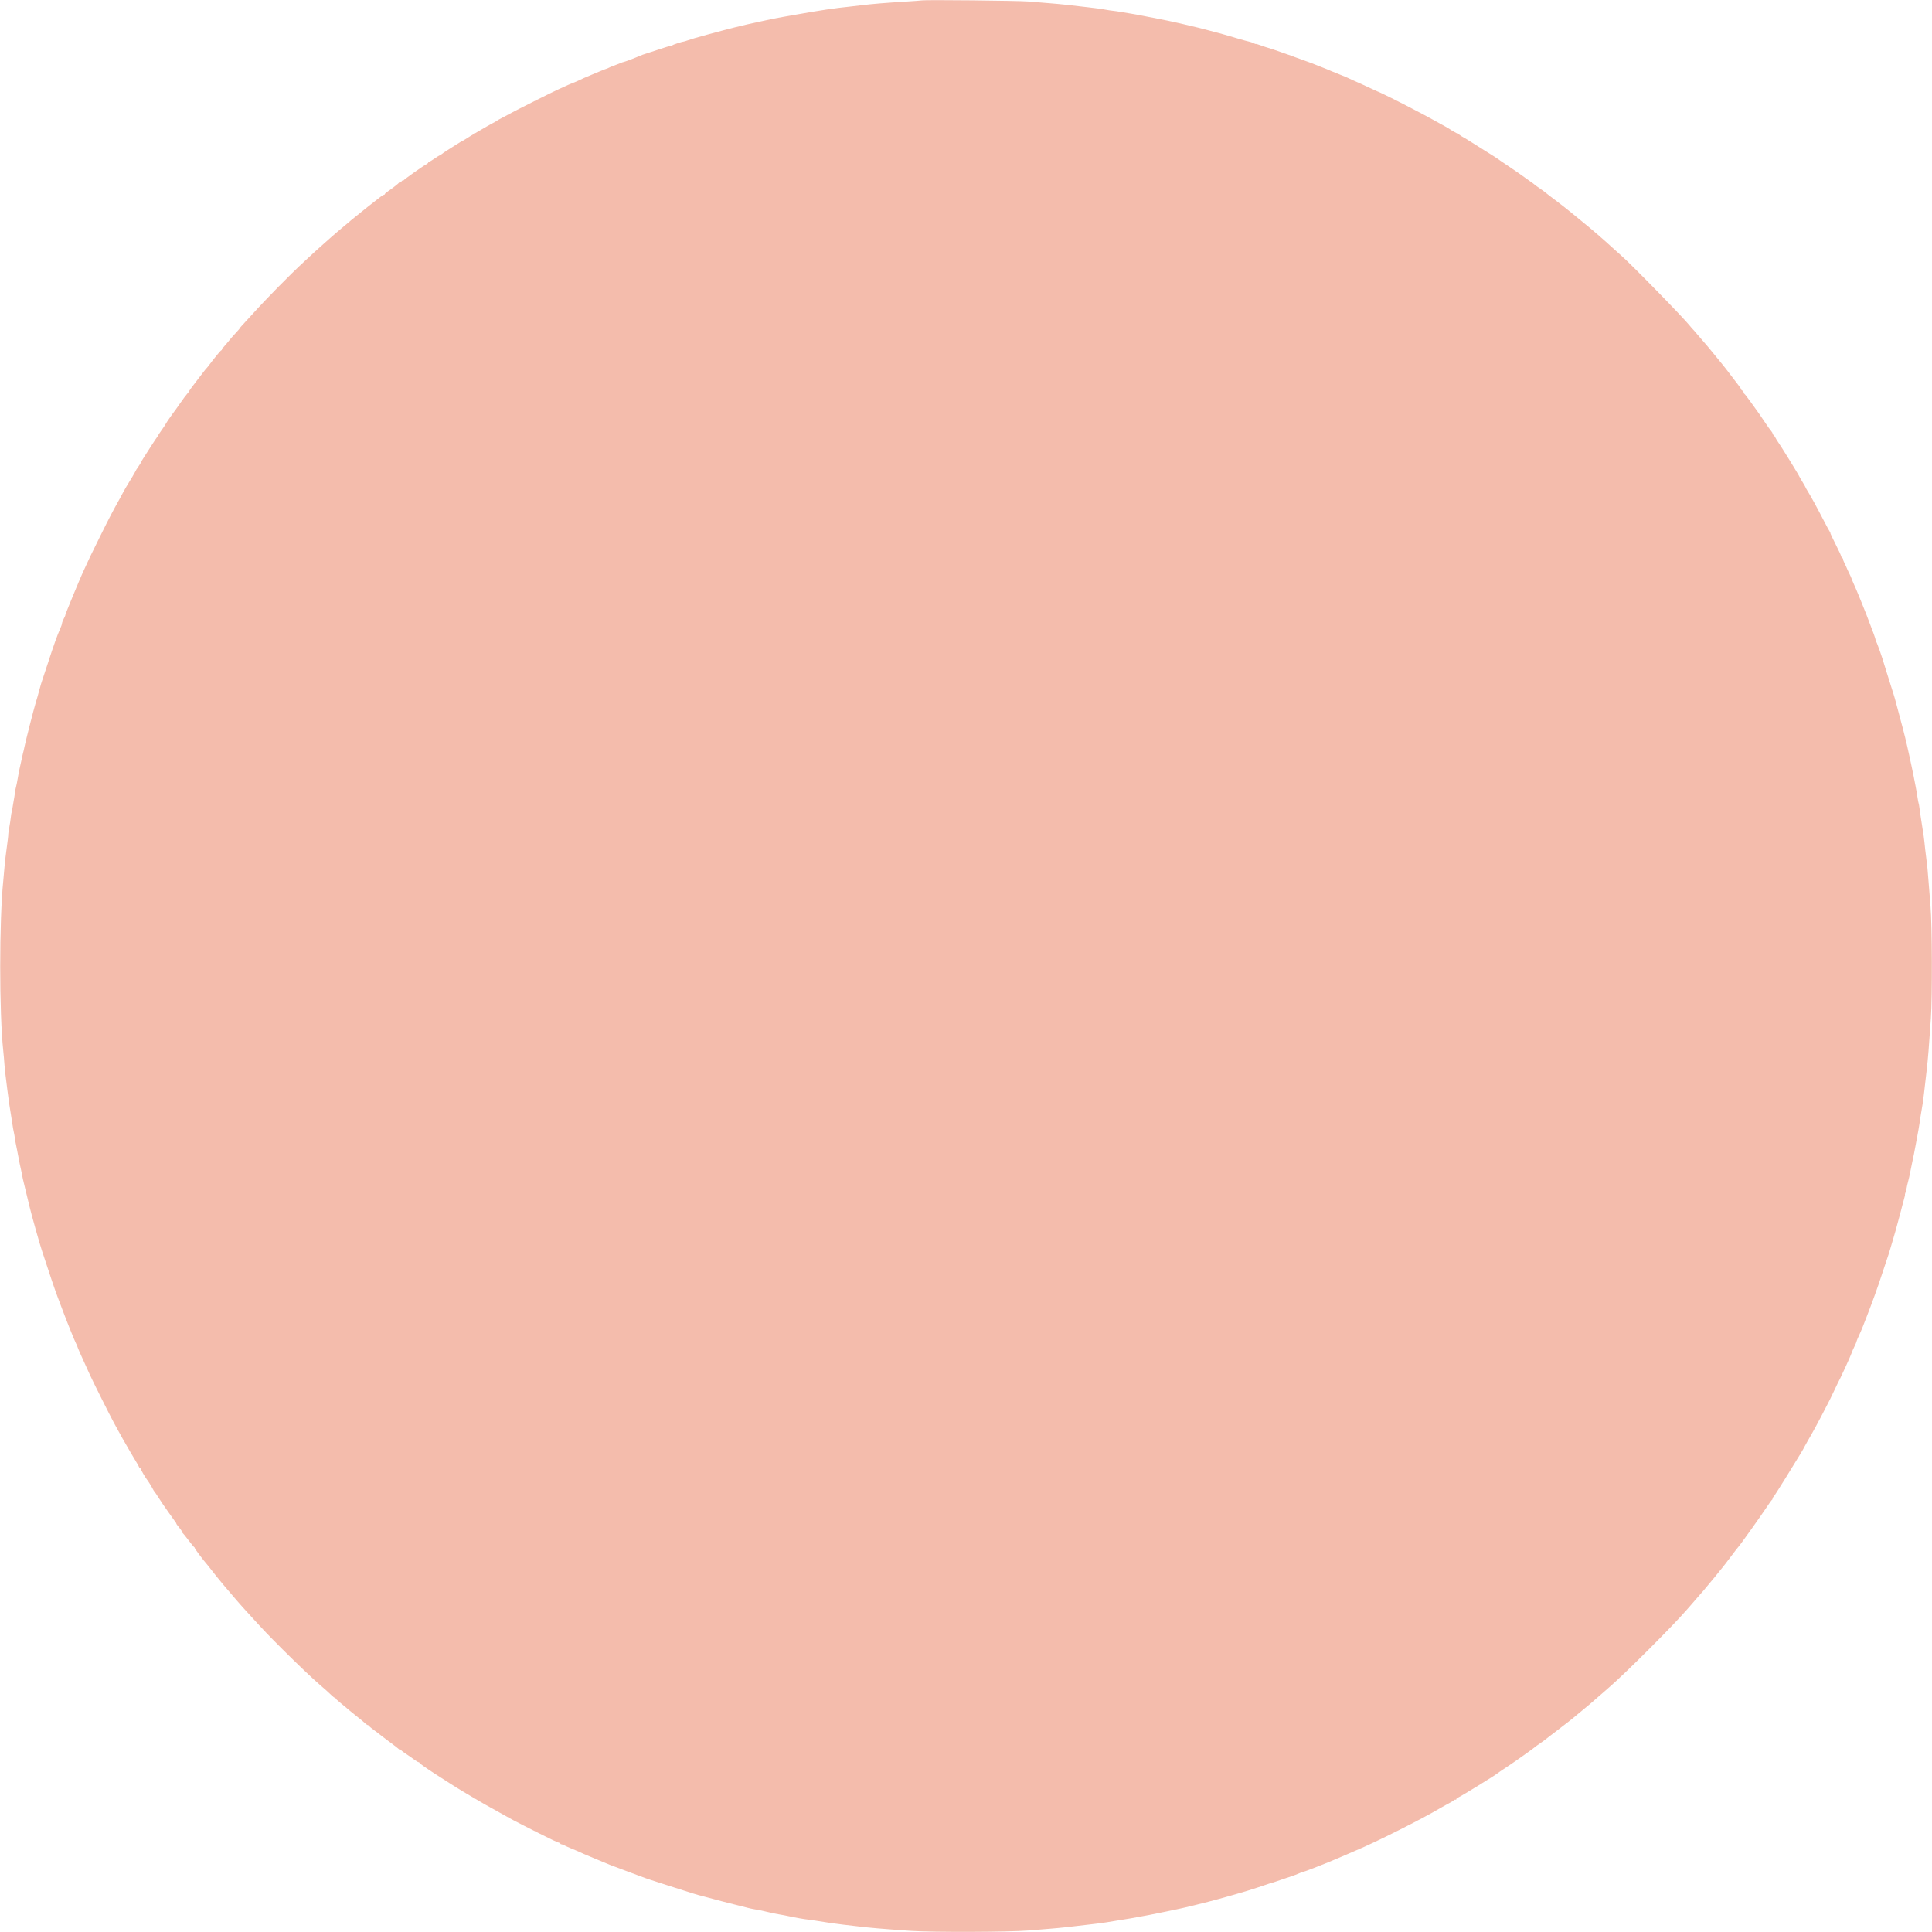
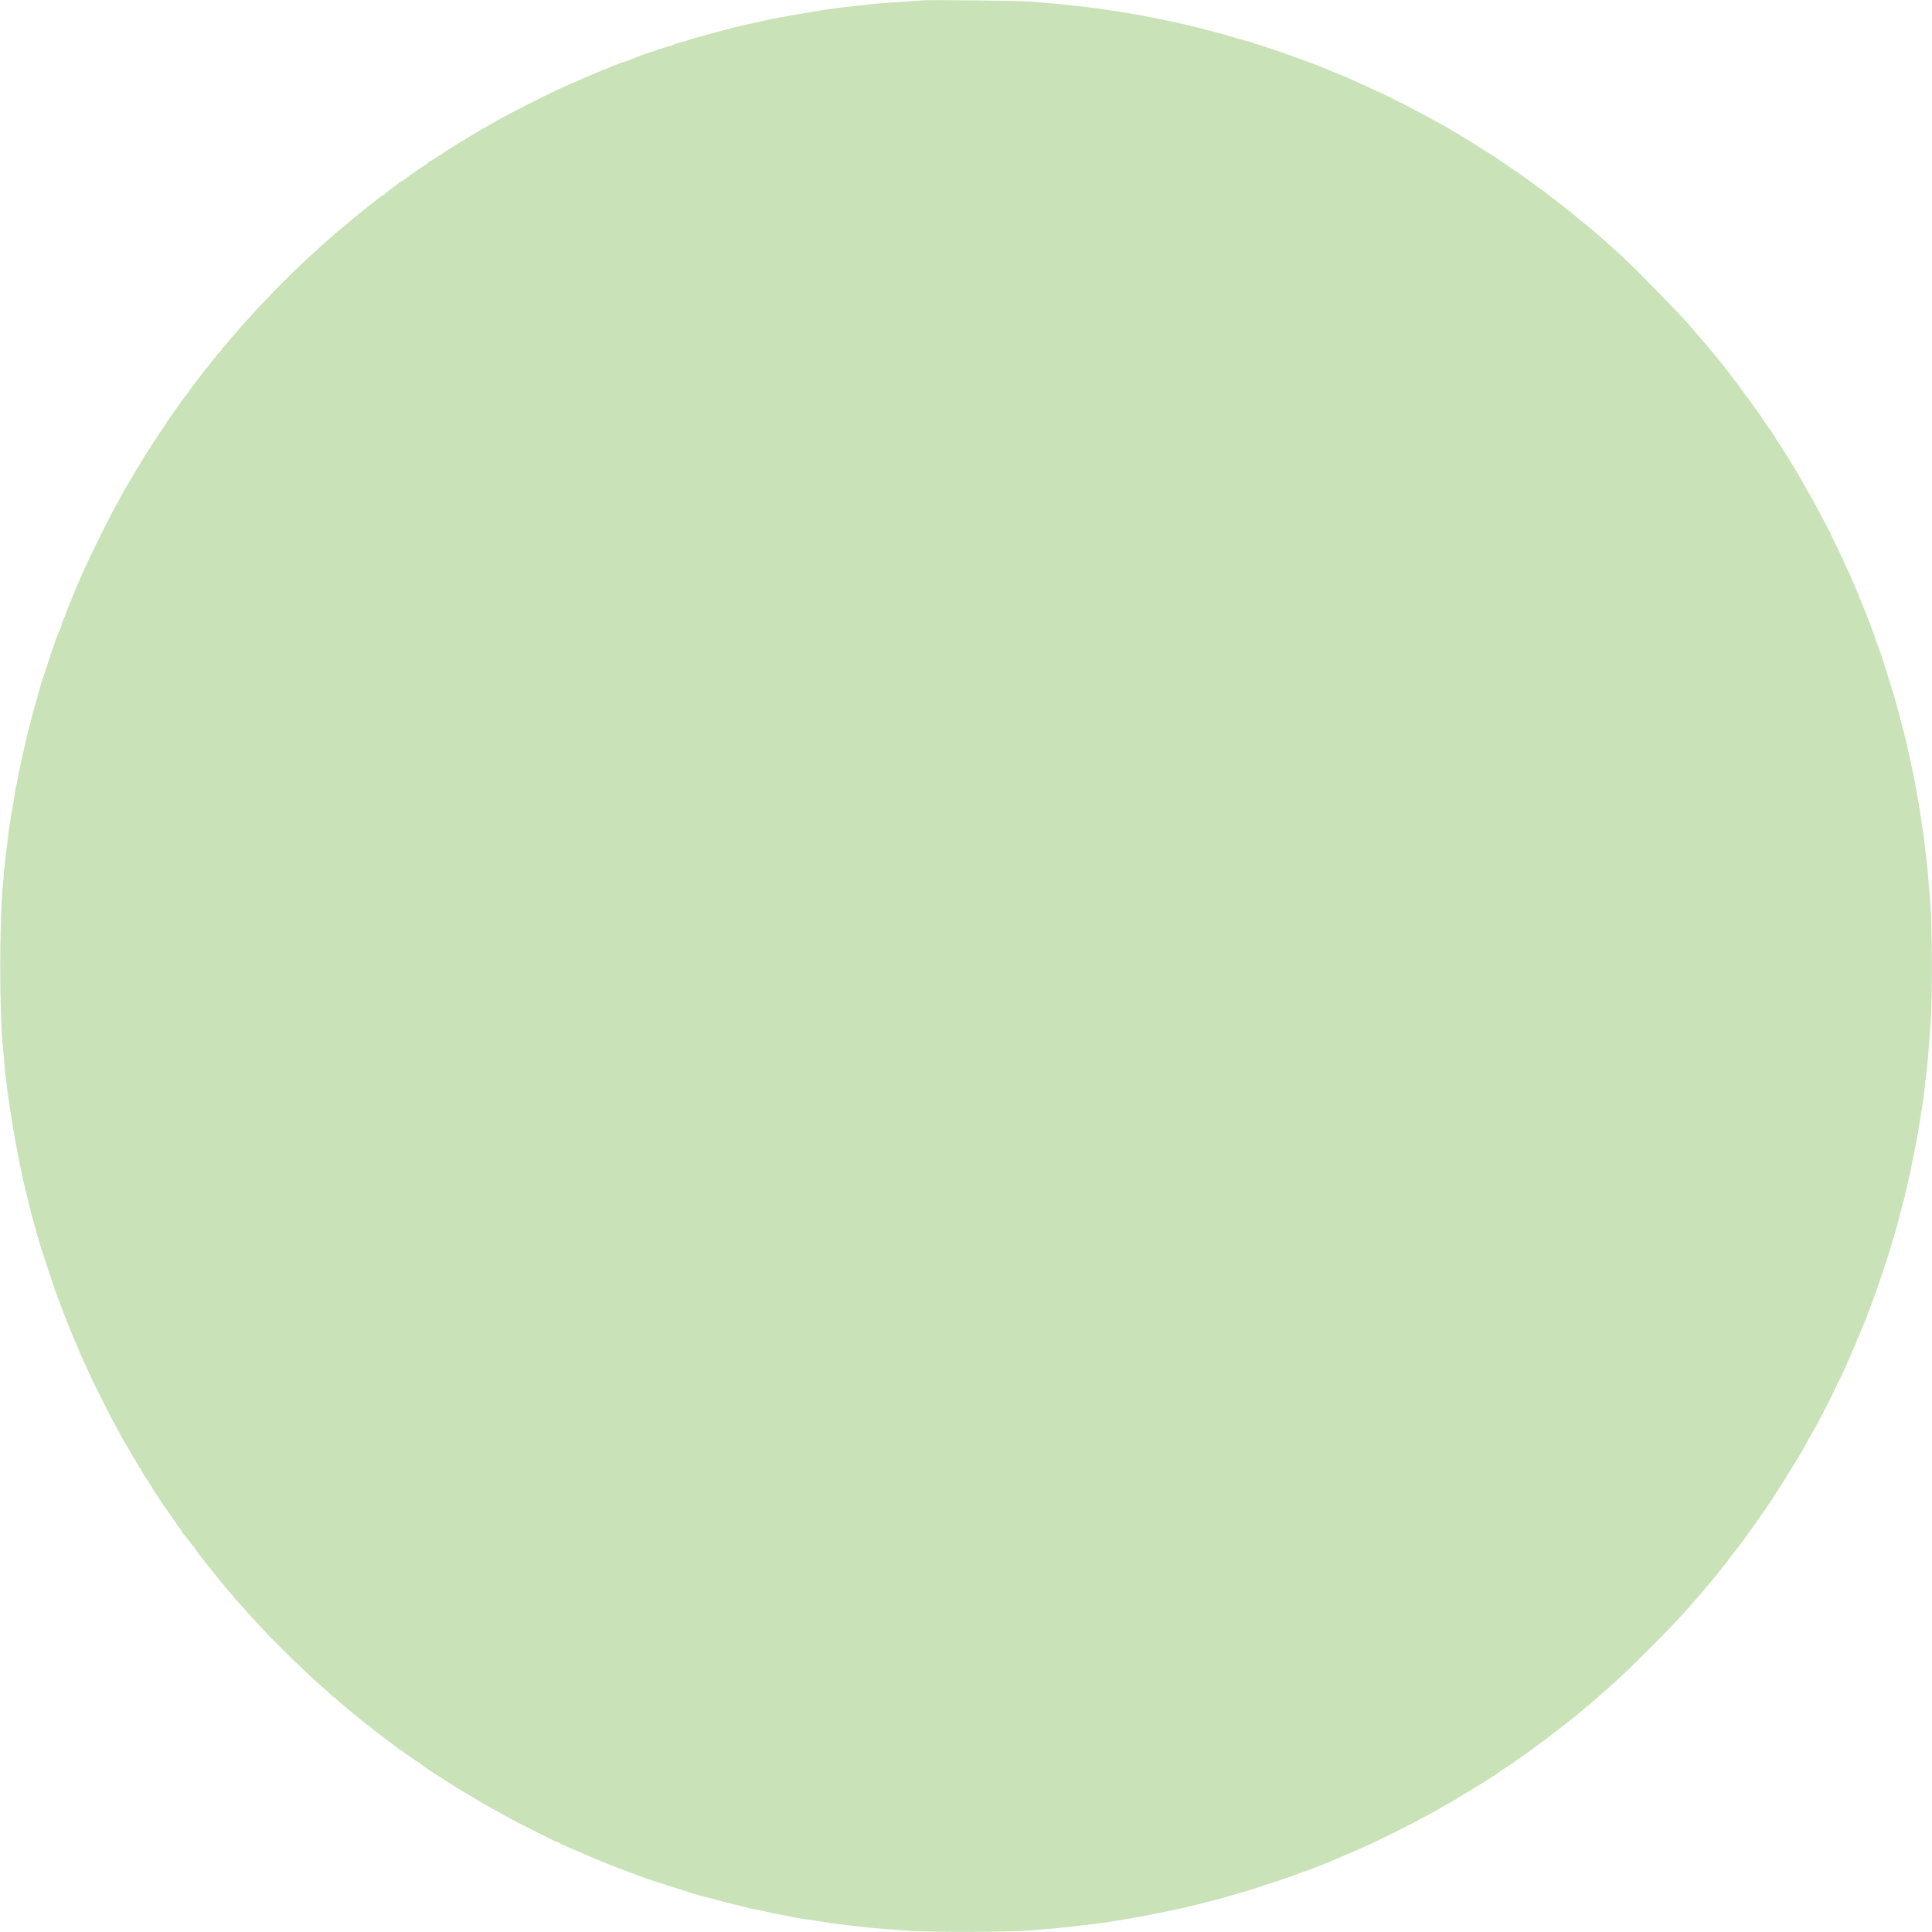
<svg xmlns="http://www.w3.org/2000/svg" id="svg" version="1.1" viewBox="0, 0, 400,400">
  <g id="svgg">
-     <path id="path0" d="M190.833 0.083 C 190.696 0.114,189.233 0.223,187.583 0.325 C 183.264 0.590,180.520 0.817,178.333 1.088 C 177.279 1.219,176.079 1.359,175.667 1.399 C 172.960 1.664,169.883 2.125,164.833 3.022 C 163.779 3.209,162.542 3.427,162.083 3.506 C 160.556 3.770,159.597 3.963,158.000 4.327 C 157.129 4.526,156.267 4.715,156.083 4.747 C 155.617 4.829,153.844 5.241,152.167 5.657 C 150.868 5.979,149.868 6.243,146.333 7.195 C 144.492 7.691,142.818 8.184,142.250 8.396 C 141.975 8.499,141.675 8.589,141.583 8.597 C 141.212 8.627,139.406 9.214,139.258 9.352 C 139.171 9.433,138.979 9.500,138.831 9.500 C 138.682 9.500,137.554 9.842,136.322 10.260 C 135.091 10.677,133.858 11.080,133.583 11.154 C 133.308 11.228,132.821 11.405,132.500 11.548 C 131.582 11.956,129.265 12.835,129.109 12.834 C 129.031 12.834,128.731 12.939,128.442 13.068 C 128.153 13.196,127.542 13.434,127.083 13.596 C 126.625 13.758,126.175 13.944,126.083 14.008 C 125.992 14.073,125.729 14.182,125.500 14.251 C 125.271 14.320,124.783 14.509,124.417 14.671 C 124.050 14.833,123.155 15.206,122.428 15.500 C 121.701 15.794,120.989 16.097,120.845 16.174 C 120.405 16.407,118.693 17.167,118.605 17.167 C 118.524 17.167,117.073 17.811,115.333 18.620 C 113.876 19.298,107.008 22.742,106.000 23.301 C 105.496 23.581,104.596 24.058,104.000 24.363 C 103.404 24.667,102.879 24.963,102.833 25.019 C 102.787 25.076,102.412 25.292,102.000 25.501 C 101.146 25.933,96.981 28.382,96.298 28.854 C 96.050 29.026,95.804 29.167,95.751 29.167 C 95.699 29.167,95.115 29.516,94.453 29.944 C 93.791 30.371,92.912 30.928,92.500 31.182 C 92.087 31.435,91.619 31.760,91.458 31.904 C 91.298 32.049,91.110 32.167,91.042 32.167 C 90.973 32.167,90.485 32.467,89.957 32.834 C 89.429 33.200,88.922 33.500,88.832 33.500 C 88.741 33.500,88.667 33.573,88.667 33.662 C 88.667 33.752,88.423 33.950,88.125 34.102 C 87.466 34.440,83.606 37.183,83.527 37.369 C 83.497 37.442,83.403 37.460,83.319 37.408 C 83.235 37.356,83.167 37.393,83.167 37.490 C 83.167 37.587,83.060 37.667,82.931 37.667 C 82.801 37.667,82.669 37.723,82.639 37.792 C 82.569 37.949,81.305 38.941,80.375 39.568 C 79.985 39.830,79.667 40.110,79.667 40.189 C 79.667 40.269,79.584 40.333,79.482 40.333 C 79.381 40.333,79.062 40.522,78.774 40.753 C 78.486 40.983,78.175 41.228,78.083 41.297 C 77.531 41.712,76.841 42.248,76.333 42.659 C 76.012 42.919,75.112 43.643,74.333 44.268 C 73.554 44.893,72.826 45.482,72.714 45.577 C 72.603 45.672,72.380 45.862,72.220 46.000 C 72.059 46.137,71.626 46.502,71.256 46.810 C 69.995 47.860,69.054 48.661,68.639 49.039 C 68.411 49.247,67.672 49.904,66.995 50.500 C 66.319 51.096,65.563 51.771,65.315 52.000 C 65.067 52.229,64.092 53.129,63.148 54.000 C 59.972 56.930,55.189 61.791,52.083 65.243 C 51.350 66.059,50.506 66.977,50.208 67.285 C 49.910 67.593,49.667 67.884,49.667 67.932 C 49.667 67.980,49.373 68.334,49.013 68.718 C 48.164 69.626,47.800 70.047,46.859 71.208 C 46.432 71.734,46.023 72.166,45.948 72.166 C 45.874 72.166,45.860 72.242,45.917 72.333 C 45.973 72.425,45.951 72.500,45.868 72.500 C 45.785 72.500,45.387 72.920,44.983 73.434 C 44.580 73.948,44.172 74.455,44.077 74.559 C 43.982 74.664,43.687 75.050,43.420 75.417 C 43.154 75.783,42.853 76.158,42.753 76.250 C 42.652 76.342,42.348 76.715,42.077 77.080 C 41.805 77.445,41.040 78.444,40.375 79.299 C 39.710 80.155,39.167 80.907,39.167 80.971 C 39.167 81.034,38.976 81.292,38.743 81.544 C 38.510 81.795,37.897 82.618,37.380 83.373 C 36.863 84.128,36.375 84.821,36.296 84.914 C 35.956 85.313,34.333 87.645,34.333 87.734 C 34.333 87.788,33.958 88.358,33.500 89.000 C 33.042 89.642,32.667 90.208,32.667 90.258 C 32.667 90.307,32.587 90.438,32.490 90.549 C 32.392 90.659,31.930 91.350,31.463 92.083 C 30.996 92.817,30.288 93.920,29.890 94.536 C 29.492 95.152,29.167 95.703,29.167 95.761 C 29.167 95.818,28.998 96.100,28.792 96.387 C 28.357 96.993,28.079 97.447,27.856 97.917 C 27.769 98.100,27.280 98.925,26.770 99.750 C 26.260 100.575,25.690 101.550,25.503 101.917 C 25.316 102.283,24.953 102.958,24.696 103.417 C 23.365 105.790,22.597 107.265,20.788 110.917 C 19.698 113.117,18.741 115.067,18.660 115.250 C 18.579 115.433,18.129 116.408,17.658 117.417 C 17.188 118.425,16.665 119.597,16.496 120.021 C 16.326 120.445,16.042 121.120,15.863 121.521 C 15.684 121.922,15.222 123.037,14.836 124.000 C 14.450 124.962,14.069 125.900,13.988 126.083 C 13.771 126.573,13.471 127.417,13.513 127.417 C 13.533 127.417,13.388 127.732,13.191 128.118 C 12.994 128.504,12.833 128.940,12.833 129.087 C 12.833 129.234,12.655 129.743,12.438 130.219 C 11.909 131.375,11.040 133.811,9.931 137.250 C 9.428 138.808,8.931 140.308,8.827 140.583 C 8.723 140.858,8.575 141.308,8.500 141.583 C 8.424 141.858,8.236 142.533,8.083 143.083 C 7.929 143.633,7.786 144.158,7.764 144.250 C 7.742 144.342,7.565 144.942,7.369 145.583 C 6.983 146.848,5.287 153.499,5.074 154.583 C 5.002 154.950,4.931 155.287,4.916 155.333 C 4.843 155.562,4.624 156.507,4.472 157.250 C 4.378 157.708,4.204 158.496,4.086 159.000 C 3.968 159.504,3.780 160.479,3.668 161.167 C 3.555 161.854,3.399 162.642,3.319 162.917 C 3.240 163.192,3.135 163.754,3.087 164.167 C 3.039 164.579,2.927 165.292,2.839 165.750 C 2.750 166.208,2.632 166.919,2.575 167.330 C 2.519 167.740,2.441 168.127,2.403 168.189 C 2.364 168.251,2.292 168.703,2.241 169.193 C 2.190 169.683,2.042 170.668,1.910 171.382 C 1.779 172.096,1.686 172.733,1.705 172.798 C 1.735 172.907,1.620 173.865,1.154 177.378 C 1.059 178.090,0.951 179.140,0.912 179.711 C 0.874 180.283,0.769 181.463,0.679 182.333 C -0.169 190.540,-0.171 209.740,0.676 217.583 C 0.765 218.408,0.867 219.571,0.902 220.167 C 0.938 220.762,1.046 221.850,1.142 222.583 C 1.238 223.317,1.400 224.629,1.502 225.500 C 1.705 227.233,2.086 229.850,2.363 231.417 C 2.461 231.967,2.572 232.679,2.610 233.000 C 2.648 233.321,2.756 233.927,2.850 234.347 C 2.943 234.767,3.049 235.367,3.084 235.680 C 3.119 235.994,3.192 236.438,3.247 236.667 C 3.302 236.896,3.415 237.458,3.498 237.917 C 3.664 238.831,4.014 240.653,4.076 240.917 C 4.275 241.775,4.499 242.851,4.737 244.098 C 4.774 244.290,4.881 244.740,4.976 245.098 C 5.121 245.648,5.326 246.495,6.099 249.750 C 6.512 251.491,8.290 257.819,8.675 258.917 C 8.771 259.192,9.007 259.904,9.199 260.500 C 10.194 263.590,11.436 267.243,11.917 268.500 C 12.215 269.279,12.740 270.667,13.083 271.583 C 13.920 273.817,15.470 277.650,15.747 278.167 C 15.869 278.396,15.979 278.639,15.990 278.706 C 16.024 278.917,16.782 280.652,17.755 282.750 C 18.053 283.392,18.461 284.292,18.662 284.750 C 19.116 285.787,22.956 293.452,23.588 294.583 C 23.844 295.042,24.276 295.829,24.547 296.333 C 25.110 297.378,25.479 298.027,27.000 300.652 C 27.596 301.680,28.215 302.722,28.377 302.969 C 28.538 303.215,28.716 303.548,28.771 303.708 C 28.827 303.869,28.938 304.000,29.019 304.000 C 29.100 304.000,29.167 304.074,29.167 304.164 C 29.167 304.313,30.055 305.850,30.372 306.250 C 30.655 306.606,31.343 307.701,31.605 308.213 C 31.756 308.508,31.927 308.787,31.985 308.833 C 32.043 308.879,32.426 309.442,32.836 310.083 C 33.246 310.725,33.639 311.325,33.709 311.417 C 33.780 311.508,34.357 312.333,34.991 313.250 C 35.625 314.167,36.224 315.007,36.322 315.118 C 36.420 315.229,36.500 315.363,36.500 315.417 C 36.500 315.470,36.574 315.605,36.664 315.715 C 37.437 316.664,37.667 316.988,37.667 317.135 C 37.667 317.229,37.723 317.331,37.792 317.361 C 37.860 317.392,38.398 318.054,38.985 318.833 C 39.573 319.612,40.117 320.275,40.194 320.306 C 40.270 320.336,40.333 320.435,40.333 320.525 C 40.333 320.675,42.280 323.272,42.791 323.806 C 42.909 323.929,43.208 324.304,43.456 324.639 C 43.848 325.171,45.772 327.562,46.249 328.110 C 47.431 329.471,48.317 330.507,49.051 331.391 C 49.344 331.743,49.846 332.315,50.167 332.663 C 50.487 333.010,51.350 333.956,52.083 334.764 C 54.546 337.480,55.569 338.550,58.512 341.490 C 61.418 344.394,64.998 347.798,66.265 348.862 C 67.176 349.628,68.144 350.497,68.693 351.042 C 68.947 351.294,69.233 351.500,69.328 351.500 C 69.422 351.500,69.500 351.564,69.500 351.642 C 69.500 351.720,69.931 352.126,70.458 352.543 C 70.985 352.960,71.567 353.442,71.750 353.614 C 71.933 353.786,72.644 354.374,73.330 354.921 C 75.032 356.281,75.342 356.537,75.695 356.875 C 75.863 357.035,76.071 357.167,76.158 357.167 C 76.245 357.167,76.377 357.263,76.450 357.381 C 76.523 357.498,76.996 357.890,77.500 358.250 C 78.004 358.611,78.454 358.952,78.500 359.008 C 78.546 359.064,79.483 359.776,80.583 360.591 C 81.683 361.405,82.638 362.149,82.706 362.244 C 82.784 362.354,82.831 362.356,82.836 362.250 C 82.840 362.158,82.935 362.202,83.047 362.348 C 83.159 362.493,83.587 362.824,84.000 363.083 C 84.412 363.343,85.132 363.842,85.598 364.194 C 86.065 364.546,86.534 364.833,86.640 364.833 C 86.746 364.833,86.833 364.890,86.834 364.958 C 86.834 365.027,87.227 365.346,87.707 365.667 C 88.187 365.988,88.656 366.311,88.748 366.386 C 88.902 366.511,90.348 367.446,93.167 369.245 C 94.238 369.929,95.310 370.593,95.864 370.917 C 96.021 371.008,96.945 371.556,97.917 372.133 C 100.166 373.469,100.513 373.667,102.833 374.941 C 103.888 375.520,104.862 376.066,105.000 376.153 C 105.682 376.586,110.861 379.229,114.446 380.973 C 115.195 381.338,115.851 381.593,115.904 381.540 C 115.957 381.488,116.000 381.532,116.000 381.639 C 116.000 381.746,116.094 381.834,116.208 381.834 C 116.323 381.835,116.642 381.954,116.917 382.100 C 117.192 382.245,117.764 382.503,118.188 382.671 C 119.034 383.009,120.440 383.621,120.833 383.822 C 120.971 383.893,122.133 384.383,123.417 384.913 C 124.700 385.442,125.975 385.971,126.250 386.088 C 126.525 386.204,127.912 386.726,129.333 387.248 C 130.754 387.769,132.067 388.258,132.250 388.336 C 132.644 388.502,134.510 389.169,134.750 389.229 C 134.842 389.253,136.454 389.771,138.333 390.383 C 140.212 390.994,142.050 391.579,142.417 391.683 C 142.783 391.787,143.283 391.945,143.528 392.034 C 143.772 392.123,144.222 392.257,144.528 392.333 C 144.833 392.409,145.533 392.594,146.083 392.743 C 148.589 393.425,150.401 393.897,152.250 394.349 C 153.350 394.619,154.534 394.916,154.882 395.012 C 155.230 395.107,155.717 395.214,155.965 395.250 C 156.771 395.367,158.397 395.703,159.250 395.929 C 159.708 396.050,160.608 396.235,161.250 396.341 C 161.892 396.446,162.867 396.633,163.417 396.755 C 164.545 397.007,166.746 397.390,167.250 397.422 C 167.433 397.433,168.146 397.536,168.833 397.649 C 171.310 398.058,173.113 398.318,174.750 398.502 C 175.667 398.605,176.979 398.757,177.667 398.841 C 180.174 399.145,182.296 399.326,188.500 399.764 C 192.899 400.075,208.938 400.026,212.917 399.690 C 214.200 399.582,216.225 399.417,217.417 399.324 C 219.409 399.169,222.003 398.893,225.167 398.498 C 225.854 398.412,226.792 398.301,227.250 398.251 C 227.708 398.202,228.496 398.092,229.000 398.008 C 229.504 397.923,230.667 397.733,231.583 397.586 C 232.500 397.438,233.662 397.249,234.167 397.165 C 235.959 396.867,239.779 396.130,241.667 395.718 C 242.721 395.489,243.771 395.267,244.000 395.225 C 244.696 395.100,249.194 394.017,250.083 393.762 C 250.542 393.630,251.404 393.400,252.000 393.252 C 252.596 393.103,253.271 392.919,253.500 392.843 C 253.729 392.767,254.929 392.424,256.167 392.082 C 257.404 391.739,259.374 391.133,260.543 390.735 C 261.713 390.336,262.705 390.001,262.748 389.991 C 263.329 389.843,263.785 389.696,265.379 389.141 C 266.408 388.783,267.325 388.472,267.417 388.449 C 267.646 388.394,268.641 388.009,269.275 387.730 C 269.564 387.604,269.869 387.500,269.953 387.500 C 270.176 387.500,274.931 385.631,276.833 384.796 C 277.246 384.615,277.733 384.409,277.917 384.339 C 278.100 384.269,278.587 384.058,279.000 383.871 C 279.412 383.683,280.200 383.342,280.750 383.113 C 284.872 381.398,294.578 376.516,298.250 374.311 C 298.525 374.146,299.050 373.854,299.417 373.662 C 300.390 373.152,300.768 372.928,301.039 372.703 C 301.172 372.593,301.330 372.552,301.390 372.613 C 301.451 372.673,301.500 372.633,301.500 372.524 C 301.500 372.414,301.669 372.255,301.875 372.170 C 302.471 371.924,309.791 367.422,310.000 367.173 C 310.046 367.118,310.871 366.556,311.833 365.924 C 313.504 364.827,317.658 361.888,317.833 361.678 C 317.879 361.624,318.345 361.288,318.869 360.933 C 319.392 360.578,319.956 360.166,320.121 360.018 C 320.286 359.871,321.171 359.190,322.086 358.506 C 323.548 357.413,326.099 355.406,326.333 355.164 C 326.379 355.116,327.054 354.558,327.833 353.924 C 328.612 353.289,329.287 352.728,329.333 352.676 C 329.379 352.625,329.941 352.133,330.583 351.583 C 331.224 351.033,331.974 350.383,332.249 350.138 C 332.525 349.892,332.938 349.530,333.167 349.333 C 336.597 346.375,346.415 336.557,349.333 333.167 C 349.531 332.938,349.892 332.523,350.138 332.246 C 350.383 331.969,351.032 331.219,351.581 330.579 C 352.130 329.940,352.622 329.379,352.674 329.333 C 352.727 329.287,353.289 328.612,353.924 327.833 C 354.558 327.054,355.118 326.379,355.168 326.333 C 355.218 326.287,355.518 325.912,355.835 325.500 C 356.152 325.087,356.505 324.652,356.620 324.533 C 356.734 324.413,357.485 323.438,358.288 322.366 C 359.091 321.294,359.798 320.379,359.858 320.333 C 360.064 320.177,364.414 314.089,365.574 312.333 C 366.210 311.371,366.791 310.558,366.865 310.528 C 366.939 310.497,367.000 310.372,367.000 310.250 C 367.000 310.128,367.062 310.003,367.139 309.972 C 367.215 309.942,368.364 308.154,369.691 306.000 C 373.250 300.228,373.149 300.395,373.662 299.417 C 373.854 299.050,374.146 298.525,374.311 298.250 C 375.113 296.916,376.844 293.722,377.925 291.583 C 378.342 290.758,378.749 289.971,378.830 289.833 C 378.911 289.696,379.254 288.983,379.592 288.250 C 379.930 287.517,380.269 286.804,380.345 286.667 C 380.928 285.616,383.216 280.640,383.412 279.999 C 383.481 279.770,383.673 279.321,383.838 279.000 C 384.134 278.423,384.347 277.906,384.422 277.583 C 384.444 277.492,384.654 277.004,384.889 276.500 C 385.125 275.996,385.478 275.171,385.674 274.667 C 385.870 274.162,386.206 273.300,386.421 272.750 C 387.615 269.694,388.788 266.450,389.524 264.167 C 389.982 262.746,390.493 261.208,390.660 260.750 C 390.827 260.292,391.127 259.354,391.328 258.667 C 391.529 257.979,391.827 256.967,391.991 256.417 C 392.409 255.012,392.605 254.311,393.083 252.500 C 393.313 251.629,393.573 250.654,393.661 250.333 C 393.749 250.012,393.829 249.695,393.838 249.628 C 393.848 249.561,393.995 249.017,394.166 248.420 C 394.337 247.822,394.446 247.333,394.409 247.333 C 394.372 247.333,394.420 247.127,394.517 246.875 C 394.613 246.623,394.718 246.211,394.750 245.960 C 394.782 245.709,394.918 245.109,395.051 244.627 C 395.185 244.145,395.383 243.262,395.493 242.667 C 395.602 242.071,395.793 241.133,395.917 240.583 C 396.152 239.542,396.326 238.664,396.738 236.417 C 396.873 235.683,397.068 234.633,397.170 234.083 C 397.273 233.533,397.378 232.896,397.404 232.667 C 397.453 232.221,397.747 230.370,398.023 228.772 C 398.115 228.234,398.258 227.184,398.340 226.438 C 398.514 224.862,398.597 224.138,398.916 221.417 C 399.168 219.269,399.350 217.007,399.768 210.833 C 400.075 206.302,400.025 191.634,399.689 187.583 C 399.582 186.300,399.416 184.200,399.318 182.917 C 399.092 179.949,399.035 179.346,398.842 177.917 C 398.755 177.275,398.641 176.338,398.589 175.833 C 398.320 173.232,398.351 173.458,397.659 169.083 C 397.572 168.533,397.455 167.708,397.399 167.250 C 397.343 166.792,397.267 166.365,397.229 166.302 C 397.191 166.239,397.086 165.677,396.995 165.052 C 396.904 164.428,396.718 163.354,396.581 162.667 C 396.443 161.979,396.261 161.042,396.175 160.583 C 396.089 160.125,395.863 159.037,395.672 158.167 C 395.482 157.296,395.295 156.433,395.256 156.250 C 394.760 153.915,394.210 151.674,393.413 148.750 C 393.263 148.200,393.115 147.637,393.083 147.500 C 393.052 147.362,392.902 146.800,392.749 146.250 C 392.596 145.700,392.409 145.000,392.333 144.694 C 392.257 144.388,392.123 143.938,392.034 143.694 C 391.945 143.450,391.751 142.837,391.602 142.333 C 391.453 141.829,391.063 140.592,390.737 139.583 C 390.410 138.575,390.118 137.637,390.089 137.500 C 389.952 136.863,388.621 133.066,388.486 132.925 C 388.402 132.838,388.332 132.650,388.331 132.508 C 388.330 132.278,387.868 131.004,386.425 127.250 C 386.179 126.608,385.636 125.258,385.220 124.250 C 384.803 123.242,384.402 122.267,384.328 122.083 C 384.254 121.900,384.000 121.323,383.763 120.802 C 383.527 120.281,383.333 119.808,383.333 119.751 C 383.333 119.694,383.111 119.201,382.840 118.654 C 382.569 118.107,382.345 117.623,382.342 117.579 C 382.340 117.534,382.153 117.132,381.926 116.686 C 381.700 116.239,381.551 115.838,381.595 115.794 C 381.639 115.750,381.560 115.619,381.421 115.503 C 381.281 115.387,381.167 115.204,381.167 115.096 C 381.167 114.988,380.647 113.872,380.011 112.616 C 379.375 111.361,378.897 110.333,378.948 110.333 C 378.999 110.333,378.963 110.240,378.868 110.125 C 378.773 110.010,378.231 109.017,377.663 107.917 C 376.217 105.114,374.900 102.707,374.224 101.628 C 374.009 101.286,373.833 100.969,373.833 100.923 C 373.833 100.877,373.533 100.349,373.167 99.750 C 372.800 99.151,372.500 98.629,372.500 98.590 C 372.500 98.552,372.049 97.784,371.497 96.885 C 370.946 95.986,370.426 95.138,370.343 95.000 C 369.628 93.823,368.086 91.400,368.009 91.333 C 367.957 91.287,367.766 90.969,367.586 90.625 C 367.405 90.281,367.200 90.000,367.129 90.000 C 367.058 90.000,367.000 89.902,367.000 89.781 C 367.000 89.661,366.866 89.417,366.703 89.240 C 366.539 89.062,366.003 88.317,365.511 87.583 C 364.380 85.898,363.966 85.293,363.798 85.083 C 363.725 84.992,363.131 84.167,362.478 83.250 C 361.825 82.333,361.225 81.558,361.145 81.528 C 361.065 81.497,361.000 81.370,361.000 81.244 C 361.000 81.119,360.869 80.943,360.708 80.853 C 360.548 80.764,360.427 80.629,360.439 80.553 C 360.452 80.478,360.249 80.154,359.988 79.833 C 359.727 79.512,359.005 78.568,358.382 77.734 C 357.759 76.900,356.974 75.888,356.636 75.484 C 356.298 75.080,355.447 74.037,354.744 73.167 C 354.040 72.296,353.192 71.283,352.858 70.915 C 352.523 70.548,351.877 69.798,351.420 69.249 C 350.964 68.699,350.539 68.212,350.476 68.165 C 350.413 68.119,350.140 67.803,349.870 67.463 C 348.456 65.684,337.507 54.480,335.583 52.844 C 335.217 52.532,334.465 51.858,333.913 51.347 C 332.332 49.882,329.370 47.318,327.934 46.171 C 327.649 45.944,326.592 45.076,325.583 44.243 C 324.575 43.410,323.000 42.171,322.083 41.489 C 321.167 40.808,320.269 40.116,320.088 39.953 C 319.907 39.790,319.345 39.377,318.839 39.036 C 318.333 38.696,317.814 38.318,317.686 38.197 C 317.558 38.076,317.258 37.851,317.018 37.697 C 316.779 37.543,316.126 37.077,315.568 36.662 C 315.009 36.247,313.547 35.235,312.318 34.412 C 311.089 33.590,310.046 32.875,310.000 32.825 C 309.954 32.774,308.904 32.106,307.667 31.341 C 306.429 30.575,305.004 29.679,304.500 29.351 C 303.996 29.022,303.321 28.612,303.000 28.439 C 302.679 28.266,302.379 28.078,302.333 28.021 C 302.287 27.964,301.987 27.782,301.667 27.618 C 300.911 27.231,300.424 26.947,300.143 26.727 C 300.018 26.630,299.354 26.247,298.667 25.877 C 297.979 25.507,296.967 24.949,296.417 24.638 C 295.867 24.326,295.154 23.938,294.833 23.775 C 294.512 23.612,293.612 23.140,292.833 22.727 C 290.045 21.249,285.561 19.020,285.167 18.917 C 285.121 18.905,284.483 18.612,283.750 18.267 C 282.307 17.586,281.443 17.193,280.208 16.655 C 279.773 16.465,279.285 16.239,279.124 16.152 C 278.962 16.066,278.250 15.768,277.540 15.490 C 276.831 15.212,275.987 14.870,275.667 14.731 C 274.768 14.340,274.505 14.233,273.250 13.746 C 272.608 13.497,271.746 13.159,271.333 12.994 C 270.921 12.830,270.133 12.545,269.583 12.360 C 269.033 12.175,268.358 11.932,268.083 11.820 C 267.808 11.707,267.508 11.592,267.417 11.563 C 267.325 11.535,266.275 11.167,265.083 10.747 C 263.892 10.326,262.767 9.950,262.583 9.910 C 262.400 9.870,261.744 9.654,261.125 9.428 C 260.506 9.202,260.000 9.053,260.000 9.096 C 260.000 9.140,259.793 9.068,259.540 8.937 C 259.287 8.806,258.855 8.658,258.581 8.608 C 258.307 8.559,257.183 8.249,256.083 7.920 C 254.083 7.323,252.836 6.969,251.583 6.645 C 251.217 6.550,250.542 6.370,250.083 6.246 C 249.625 6.121,248.800 5.907,248.250 5.770 C 247.254 5.521,247.027 5.467,244.333 4.844 C 242.873 4.505,240.567 4.020,239.833 3.896 C 239.193 3.787,237.700 3.496,236.500 3.246 C 235.904 3.121,234.892 2.937,234.250 2.836 C 233.608 2.736,232.633 2.573,232.083 2.475 C 231.533 2.377,230.783 2.268,230.417 2.233 C 230.050 2.198,229.375 2.096,228.917 2.007 C 228.458 1.918,227.783 1.809,227.417 1.766 C 227.050 1.723,226.112 1.610,225.333 1.514 C 222.072 1.111,219.454 0.834,217.417 0.676 C 216.225 0.583,214.200 0.418,212.917 0.309 C 210.828 0.132,191.486 -0.066,190.833 0.083 " stroke="none" fill="#f4bcac" fill-rule="evenodd" />
+     <path id="path0" d="M190.833 0.083 C 190.696 0.114,189.233 0.223,187.583 0.325 C 183.264 0.590,180.520 0.817,178.333 1.088 C 177.279 1.219,176.079 1.359,175.667 1.399 C 172.960 1.664,169.883 2.125,164.833 3.022 C 163.779 3.209,162.542 3.427,162.083 3.506 C 160.556 3.770,159.597 3.963,158.000 4.327 C 157.129 4.526,156.267 4.715,156.083 4.747 C 155.617 4.829,153.844 5.241,152.167 5.657 C 150.868 5.979,149.868 6.243,146.333 7.195 C 144.492 7.691,142.818 8.184,142.250 8.396 C 141.975 8.499,141.675 8.589,141.583 8.597 C 141.212 8.627,139.406 9.214,139.258 9.352 C 139.171 9.433,138.979 9.500,138.831 9.500 C 138.682 9.500,137.554 9.842,136.322 10.260 C 135.091 10.677,133.858 11.080,133.583 11.154 C 133.308 11.228,132.821 11.405,132.500 11.548 C 131.582 11.956,129.265 12.835,129.109 12.834 C 129.031 12.834,128.731 12.939,128.442 13.068 C 128.153 13.196,127.542 13.434,127.083 13.596 C 126.625 13.758,126.175 13.944,126.083 14.008 C 125.992 14.073,125.729 14.182,125.500 14.251 C 125.271 14.320,124.783 14.509,124.417 14.671 C 124.050 14.833,123.155 15.206,122.428 15.500 C 121.701 15.794,120.989 16.097,120.845 16.174 C 120.405 16.407,118.693 17.167,118.605 17.167 C 118.524 17.167,117.073 17.811,115.333 18.620 C 113.876 19.298,107.008 22.742,106.000 23.301 C 105.496 23.581,104.596 24.058,104.000 24.363 C 103.404 24.667,102.879 24.963,102.833 25.019 C 102.787 25.076,102.412 25.292,102.000 25.501 C 101.146 25.933,96.981 28.382,96.298 28.854 C 96.050 29.026,95.804 29.167,95.751 29.167 C 95.699 29.167,95.115 29.516,94.453 29.944 C 93.791 30.371,92.912 30.928,92.500 31.182 C 92.087 31.435,91.619 31.760,91.458 31.904 C 91.298 32.049,91.110 32.167,91.042 32.167 C 90.973 32.167,90.485 32.467,89.957 32.834 C 89.429 33.200,88.922 33.500,88.832 33.500 C 88.741 33.500,88.667 33.573,88.667 33.662 C 88.667 33.752,88.423 33.950,88.125 34.102 C 87.466 34.440,83.606 37.183,83.527 37.369 C 83.497 37.442,83.403 37.460,83.319 37.408 C 83.235 37.356,83.167 37.393,83.167 37.490 C 83.167 37.587,83.060 37.667,82.931 37.667 C 82.801 37.667,82.669 37.723,82.639 37.792 C 82.569 37.949,81.305 38.941,80.375 39.568 C 79.985 39.830,79.667 40.110,79.667 40.189 C 79.667 40.269,79.584 40.333,79.482 40.333 C 79.381 40.333,79.062 40.522,78.774 40.753 C 78.486 40.983,78.175 41.228,78.083 41.297 C 77.531 41.712,76.841 42.248,76.333 42.659 C 76.012 42.919,75.112 43.643,74.333 44.268 C 73.554 44.893,72.826 45.482,72.714 45.577 C 72.603 45.672,72.380 45.862,72.220 46.000 C 72.059 46.137,71.626 46.502,71.256 46.810 C 69.995 47.860,69.054 48.661,68.639 49.039 C 68.411 49.247,67.672 49.904,66.995 50.500 C 66.319 51.096,65.563 51.771,65.315 52.000 C 65.067 52.229,64.092 53.129,63.148 54.000 C 59.972 56.930,55.189 61.791,52.083 65.243 C 51.350 66.059,50.506 66.977,50.208 67.285 C 49.910 67.593,49.667 67.884,49.667 67.932 C 49.667 67.980,49.373 68.334,49.013 68.718 C 48.164 69.626,47.800 70.047,46.859 71.208 C 46.432 71.734,46.023 72.166,45.948 72.166 C 45.874 72.166,45.860 72.242,45.917 72.333 C 45.973 72.425,45.951 72.500,45.868 72.500 C 45.785 72.500,45.387 72.920,44.983 73.434 C 44.580 73.948,44.172 74.455,44.077 74.559 C 43.982 74.664,43.687 75.050,43.420 75.417 C 43.154 75.783,42.853 76.158,42.753 76.250 C 42.652 76.342,42.348 76.715,42.077 77.080 C 41.805 77.445,41.040 78.444,40.375 79.299 C 39.710 80.155,39.167 80.907,39.167 80.971 C 39.167 81.034,38.976 81.292,38.743 81.544 C 38.510 81.795,37.897 82.618,37.380 83.373 C 36.863 84.128,36.375 84.821,36.296 84.914 C 35.956 85.313,34.333 87.645,34.333 87.734 C 34.333 87.788,33.958 88.358,33.500 89.000 C 33.042 89.642,32.667 90.208,32.667 90.258 C 32.667 90.307,32.587 90.438,32.490 90.549 C 32.392 90.659,31.930 91.350,31.463 92.083 C 30.996 92.817,30.288 93.920,29.890 94.536 C 29.492 95.152,29.167 95.703,29.167 95.761 C 29.167 95.818,28.998 96.100,28.792 96.387 C 28.357 96.993,28.079 97.447,27.856 97.917 C 27.769 98.100,27.280 98.925,26.770 99.750 C 26.260 100.575,25.690 101.550,25.503 101.917 C 25.316 102.283,24.953 102.958,24.696 103.417 C 23.365 105.790,22.597 107.265,20.788 110.917 C 19.698 113.117,18.741 115.067,18.660 115.250 C 18.579 115.433,18.129 116.408,17.658 117.417 C 17.188 118.425,16.665 119.597,16.496 120.021 C 16.326 120.445,16.042 121.120,15.863 121.521 C 15.684 121.922,15.222 123.037,14.836 124.000 C 14.450 124.962,14.069 125.900,13.988 126.083 C 13.771 126.573,13.471 127.417,13.513 127.417 C 13.533 127.417,13.388 127.732,13.191 128.118 C 12.994 128.504,12.833 128.940,12.833 129.087 C 12.833 129.234,12.655 129.743,12.438 130.219 C 11.909 131.375,11.040 133.811,9.931 137.250 C 9.428 138.808,8.931 140.308,8.827 140.583 C 8.723 140.858,8.575 141.308,8.500 141.583 C 8.424 141.858,8.236 142.533,8.083 143.083 C 7.929 143.633,7.786 144.158,7.764 144.250 C 7.742 144.342,7.565 144.942,7.369 145.583 C 6.983 146.848,5.287 153.499,5.074 154.583 C 5.002 154.950,4.931 155.287,4.916 155.333 C 4.843 155.562,4.624 156.507,4.472 157.250 C 4.378 157.708,4.204 158.496,4.086 159.000 C 3.968 159.504,3.780 160.479,3.668 161.167 C 3.555 161.854,3.399 162.642,3.319 162.917 C 3.240 163.192,3.135 163.754,3.087 164.167 C 3.039 164.579,2.927 165.292,2.839 165.750 C 2.750 166.208,2.632 166.919,2.575 167.330 C 2.519 167.740,2.441 168.127,2.403 168.189 C 2.364 168.251,2.292 168.703,2.241 169.193 C 2.190 169.683,2.042 170.668,1.910 171.382 C 1.779 172.096,1.686 172.733,1.705 172.798 C 1.735 172.907,1.620 173.865,1.154 177.378 C 1.059 178.090,0.951 179.140,0.912 179.711 C 0.874 180.283,0.769 181.463,0.679 182.333 C -0.169 190.540,-0.171 209.740,0.676 217.583 C 0.765 218.408,0.867 219.571,0.902 220.167 C 0.938 220.762,1.046 221.850,1.142 222.583 C 1.238 223.317,1.400 224.629,1.502 225.500 C 1.705 227.233,2.086 229.850,2.363 231.417 C 2.461 231.967,2.572 232.679,2.610 233.000 C 2.648 233.321,2.756 233.927,2.850 234.347 C 2.943 234.767,3.049 235.367,3.084 235.680 C 3.119 235.994,3.192 236.438,3.247 236.667 C 3.302 236.896,3.415 237.458,3.498 237.917 C 3.664 238.831,4.014 240.653,4.076 240.917 C 4.275 241.775,4.499 242.851,4.737 244.098 C 4.774 244.290,4.881 244.740,4.976 245.098 C 5.121 245.648,5.326 246.495,6.099 249.750 C 6.512 251.491,8.290 257.819,8.675 258.917 C 8.771 259.192,9.007 259.904,9.199 260.500 C 10.194 263.590,11.436 267.243,11.917 268.500 C 12.215 269.279,12.740 270.667,13.083 271.583 C 13.920 273.817,15.470 277.650,15.747 278.167 C 15.869 278.396,15.979 278.639,15.990 278.706 C 16.024 278.917,16.782 280.652,17.755 282.750 C 18.053 283.392,18.461 284.292,18.662 284.750 C 19.116 285.787,22.956 293.452,23.588 294.583 C 23.844 295.042,24.276 295.829,24.547 296.333 C 25.110 297.378,25.479 298.027,27.000 300.652 C 27.596 301.680,28.215 302.722,28.377 302.969 C 28.538 303.215,28.716 303.548,28.771 303.708 C 28.827 303.869,28.938 304.000,29.019 304.000 C 29.100 304.000,29.167 304.074,29.167 304.164 C 29.167 304.313,30.055 305.850,30.372 306.250 C 30.655 306.606,31.343 307.701,31.605 308.213 C 31.756 308.508,31.927 308.787,31.985 308.833 C 32.043 308.879,32.426 309.442,32.836 310.083 C 33.246 310.725,33.639 311.325,33.709 311.417 C 33.780 311.508,34.357 312.333,34.991 313.250 C 35.625 314.167,36.224 315.007,36.322 315.118 C 36.420 315.229,36.500 315.363,36.500 315.417 C 36.500 315.470,36.574 315.605,36.664 315.715 C 37.437 316.664,37.667 316.988,37.667 317.135 C 37.667 317.229,37.723 317.331,37.792 317.361 C 37.860 317.392,38.398 318.054,38.985 318.833 C 39.573 319.612,40.117 320.275,40.194 320.306 C 40.270 320.336,40.333 320.435,40.333 320.525 C 40.333 320.675,42.280 323.272,42.791 323.806 C 42.909 323.929,43.208 324.304,43.456 324.639 C 43.848 325.171,45.772 327.562,46.249 328.110 C 47.431 329.471,48.317 330.507,49.051 331.391 C 49.344 331.743,49.846 332.315,50.167 332.663 C 50.487 333.010,51.350 333.956,52.083 334.764 C 54.546 337.480,55.569 338.550,58.512 341.490 C 61.418 344.394,64.998 347.798,66.265 348.862 C 67.176 349.628,68.144 350.497,68.693 351.042 C 68.947 351.294,69.233 351.500,69.328 351.500 C 69.422 351.500,69.500 351.564,69.500 351.642 C 69.500 351.720,69.931 352.126,70.458 352.543 C 70.985 352.960,71.567 353.442,71.750 353.614 C 71.933 353.786,72.644 354.374,73.330 354.921 C 75.032 356.281,75.342 356.537,75.695 356.875 C 75.863 357.035,76.071 357.167,76.158 357.167 C 76.245 357.167,76.377 357.263,76.450 357.381 C 76.523 357.498,76.996 357.890,77.500 358.250 C 78.004 358.611,78.454 358.952,78.500 359.008 C 78.546 359.064,79.483 359.776,80.583 360.591 C 81.683 361.405,82.638 362.149,82.706 362.244 C 82.784 362.354,82.831 362.356,82.836 362.250 C 82.840 362.158,82.935 362.202,83.047 362.348 C 83.159 362.493,83.587 362.824,84.000 363.083 C 84.412 363.343,85.132 363.842,85.598 364.194 C 86.065 364.546,86.534 364.833,86.640 364.833 C 86.746 364.833,86.833 364.890,86.834 364.958 C 86.834 365.027,87.227 365.346,87.707 365.667 C 88.187 365.988,88.656 366.311,88.748 366.386 C 88.902 366.511,90.348 367.446,93.167 369.245 C 94.238 369.929,95.310 370.593,95.864 370.917 C 96.021 371.008,96.945 371.556,97.917 372.133 C 100.166 373.469,100.513 373.667,102.833 374.941 C 103.888 375.520,104.862 376.066,105.000 376.153 C 105.682 376.586,110.861 379.229,114.446 380.973 C 115.195 381.338,115.851 381.593,115.904 381.540 C 115.957 381.488,116.000 381.532,116.000 381.639 C 116.000 381.746,116.094 381.834,116.208 381.834 C 116.323 381.835,116.642 381.954,116.917 382.100 C 117.192 382.245,117.764 382.503,118.188 382.671 C 119.034 383.009,120.440 383.621,120.833 383.822 C 120.971 383.893,122.133 384.383,123.417 384.913 C 124.700 385.442,125.975 385.971,126.250 386.088 C 126.525 386.204,127.912 386.726,129.333 387.248 C 130.754 387.769,132.067 388.258,132.250 388.336 C 132.644 388.502,134.510 389.169,134.750 389.229 C 134.842 389.253,136.454 389.771,138.333 390.383 C 140.212 390.994,142.050 391.579,142.417 391.683 C 142.783 391.787,143.283 391.945,143.528 392.034 C 143.772 392.123,144.222 392.257,144.528 392.333 C 144.833 392.409,145.533 392.594,146.083 392.743 C 148.589 393.425,150.401 393.897,152.250 394.349 C 153.350 394.619,154.534 394.916,154.882 395.012 C 155.230 395.107,155.717 395.214,155.965 395.250 C 156.771 395.367,158.397 395.703,159.250 395.929 C 159.708 396.050,160.608 396.235,161.250 396.341 C 161.892 396.446,162.867 396.633,163.417 396.755 C 164.545 397.007,166.746 397.390,167.250 397.422 C 167.433 397.433,168.146 397.536,168.833 397.649 C 171.310 398.058,173.113 398.318,174.750 398.502 C 175.667 398.605,176.979 398.757,177.667 398.841 C 180.174 399.145,182.296 399.326,188.500 399.764 C 192.899 400.075,208.938 400.026,212.917 399.690 C 214.200 399.582,216.225 399.417,217.417 399.324 C 219.409 399.169,222.003 398.893,225.167 398.498 C 225.854 398.412,226.792 398.301,227.250 398.251 C 227.708 398.202,228.496 398.092,229.000 398.008 C 229.504 397.923,230.667 397.733,231.583 397.586 C 232.500 397.438,233.662 397.249,234.167 397.165 C 235.959 396.867,239.779 396.130,241.667 395.718 C 242.721 395.489,243.771 395.267,244.000 395.225 C 244.696 395.100,249.194 394.017,250.083 393.762 C 250.542 393.630,251.404 393.400,252.000 393.252 C 252.596 393.103,253.271 392.919,253.500 392.843 C 253.729 392.767,254.929 392.424,256.167 392.082 C 257.404 391.739,259.374 391.133,260.543 390.735 C 261.713 390.336,262.705 390.001,262.748 389.991 C 263.329 389.843,263.785 389.696,265.379 389.141 C 266.408 388.783,267.325 388.472,267.417 388.449 C 267.646 388.394,268.641 388.009,269.275 387.730 C 269.564 387.604,269.869 387.500,269.953 387.500 C 270.176 387.500,274.931 385.631,276.833 384.796 C 277.246 384.615,277.733 384.409,277.917 384.339 C 278.100 384.269,278.587 384.058,279.000 383.871 C 279.412 383.683,280.200 383.342,280.750 383.113 C 284.872 381.398,294.578 376.516,298.250 374.311 C 298.525 374.146,299.050 373.854,299.417 373.662 C 300.390 373.152,300.768 372.928,301.039 372.703 C 301.172 372.593,301.330 372.552,301.390 372.613 C 301.451 372.673,301.500 372.633,301.500 372.524 C 301.500 372.414,301.669 372.255,301.875 372.170 C 302.471 371.924,309.791 367.422,310.000 367.173 C 310.046 367.118,310.871 366.556,311.833 365.924 C 313.504 364.827,317.658 361.888,317.833 361.678 C 317.879 361.624,318.345 361.288,318.869 360.933 C 319.392 360.578,319.956 360.166,320.121 360.018 C 320.286 359.871,321.171 359.190,322.086 358.506 C 323.548 357.413,326.099 355.406,326.333 355.164 C 326.379 355.116,327.054 354.558,327.833 353.924 C 328.612 353.289,329.287 352.728,329.333 352.676 C 329.379 352.625,329.941 352.133,330.583 351.583 C 331.224 351.033,331.974 350.383,332.249 350.138 C 332.525 349.892,332.938 349.530,333.167 349.333 C 336.597 346.375,346.415 336.557,349.333 333.167 C 349.531 332.938,349.892 332.523,350.138 332.246 C 350.383 331.969,351.032 331.219,351.581 330.579 C 352.130 329.940,352.622 329.379,352.674 329.333 C 352.727 329.287,353.289 328.612,353.924 327.833 C 354.558 327.054,355.118 326.379,355.168 326.333 C 355.218 326.287,355.518 325.912,355.835 325.500 C 356.152 325.087,356.505 324.652,356.620 324.533 C 356.734 324.413,357.485 323.438,358.288 322.366 C 359.091 321.294,359.798 320.379,359.858 320.333 C 360.064 320.177,364.414 314.089,365.574 312.333 C 366.210 311.371,366.791 310.558,366.865 310.528 C 366.939 310.497,367.000 310.372,367.000 310.250 C 367.000 310.128,367.062 310.003,367.139 309.972 C 367.215 309.942,368.364 308.154,369.691 306.000 C 373.250 300.228,373.149 300.395,373.662 299.417 C 373.854 299.050,374.146 298.525,374.311 298.250 C 375.113 296.916,376.844 293.722,377.925 291.583 C 378.342 290.758,378.749 289.971,378.830 289.833 C 378.911 289.696,379.254 288.983,379.592 288.250 C 379.930 287.517,380.269 286.804,380.345 286.667 C 380.928 285.616,383.216 280.640,383.412 279.999 C 383.481 279.770,383.673 279.321,383.838 279.000 C 384.134 278.423,384.347 277.906,384.422 277.583 C 384.444 277.492,384.654 277.004,384.889 276.500 C 385.125 275.996,385.478 275.171,385.674 274.667 C 385.870 274.162,386.206 273.300,386.421 272.750 C 387.615 269.694,388.788 266.450,389.524 264.167 C 389.982 262.746,390.493 261.208,390.660 260.750 C 390.827 260.292,391.127 259.354,391.328 258.667 C 391.529 257.979,391.827 256.967,391.991 256.417 C 392.409 255.012,392.605 254.311,393.083 252.500 C 393.313 251.629,393.573 250.654,393.661 250.333 C 393.749 250.012,393.829 249.695,393.838 249.628 C 393.848 249.561,393.995 249.017,394.166 248.420 C 394.337 247.822,394.446 247.333,394.409 247.333 C 394.372 247.333,394.420 247.127,394.517 246.875 C 394.613 246.623,394.718 246.211,394.750 245.960 C 394.782 245.709,394.918 245.109,395.051 244.627 C 395.185 244.145,395.383 243.262,395.493 242.667 C 395.602 242.071,395.793 241.133,395.917 240.583 C 396.152 239.542,396.326 238.664,396.738 236.417 C 396.873 235.683,397.068 234.633,397.170 234.083 C 397.273 233.533,397.378 232.896,397.404 232.667 C 397.453 232.221,397.747 230.370,398.023 228.772 C 398.115 228.234,398.258 227.184,398.340 226.438 C 398.514 224.862,398.597 224.138,398.916 221.417 C 399.168 219.269,399.350 217.007,399.768 210.833 C 400.075 206.302,400.025 191.634,399.689 187.583 C 399.582 186.300,399.416 184.200,399.318 182.917 C 399.092 179.949,399.035 179.346,398.842 177.917 C 398.755 177.275,398.641 176.338,398.589 175.833 C 398.320 173.232,398.351 173.458,397.659 169.083 C 397.572 168.533,397.455 167.708,397.399 167.250 C 397.343 166.792,397.267 166.365,397.229 166.302 C 397.191 166.239,397.086 165.677,396.995 165.052 C 396.904 164.428,396.718 163.354,396.581 162.667 C 396.443 161.979,396.261 161.042,396.175 160.583 C 396.089 160.125,395.863 159.037,395.672 158.167 C 395.482 157.296,395.295 156.433,395.256 156.250 C 394.760 153.915,394.210 151.674,393.413 148.750 C 393.263 148.200,393.115 147.637,393.083 147.500 C 393.052 147.362,392.902 146.800,392.749 146.250 C 392.596 145.700,392.409 145.000,392.333 144.694 C 392.257 144.388,392.123 143.938,392.034 143.694 C 391.945 143.450,391.751 142.837,391.602 142.333 C 391.453 141.829,391.063 140.592,390.737 139.583 C 390.410 138.575,390.118 137.637,390.089 137.500 C 389.952 136.863,388.621 133.066,388.486 132.925 C 388.402 132.838,388.332 132.650,388.331 132.508 C 388.330 132.278,387.868 131.004,386.425 127.250 C 386.179 126.608,385.636 125.258,385.220 124.250 C 384.803 123.242,384.402 122.267,384.328 122.083 C 384.254 121.900,384.000 121.323,383.763 120.802 C 383.527 120.281,383.333 119.808,383.333 119.751 C 383.333 119.694,383.111 119.201,382.840 118.654 C 382.569 118.107,382.345 117.623,382.342 117.579 C 382.340 117.534,382.153 117.132,381.926 116.686 C 381.700 116.239,381.551 115.838,381.595 115.794 C 381.639 115.750,381.560 115.619,381.421 115.503 C 381.281 115.387,381.167 115.204,381.167 115.096 C 381.167 114.988,380.647 113.872,380.011 112.616 C 379.375 111.361,378.897 110.333,378.948 110.333 C 378.999 110.333,378.963 110.240,378.868 110.125 C 378.773 110.010,378.231 109.017,377.663 107.917 C 376.217 105.114,374.900 102.707,374.224 101.628 C 374.009 101.286,373.833 100.969,373.833 100.923 C 373.833 100.877,373.533 100.349,373.167 99.750 C 372.800 99.151,372.500 98.629,372.500 98.590 C 372.500 98.552,372.049 97.784,371.497 96.885 C 370.946 95.986,370.426 95.138,370.343 95.000 C 369.628 93.823,368.086 91.400,368.009 91.333 C 367.957 91.287,367.766 90.969,367.586 90.625 C 367.405 90.281,367.200 90.000,367.129 90.000 C 367.058 90.000,367.000 89.902,367.000 89.781 C 367.000 89.661,366.866 89.417,366.703 89.240 C 366.539 89.062,366.003 88.317,365.511 87.583 C 364.380 85.898,363.966 85.293,363.798 85.083 C 363.725 84.992,363.131 84.167,362.478 83.250 C 361.825 82.333,361.225 81.558,361.145 81.528 C 361.065 81.497,361.000 81.370,361.000 81.244 C 361.000 81.119,360.869 80.943,360.708 80.853 C 360.548 80.764,360.427 80.629,360.439 80.553 C 360.452 80.478,360.249 80.154,359.988 79.833 C 359.727 79.512,359.005 78.568,358.382 77.734 C 357.759 76.900,356.974 75.888,356.636 75.484 C 356.298 75.080,355.447 74.037,354.744 73.167 C 354.040 72.296,353.192 71.283,352.858 70.915 C 352.523 70.548,351.877 69.798,351.420 69.249 C 350.964 68.699,350.539 68.212,350.476 68.165 C 350.413 68.119,350.140 67.803,349.870 67.463 C 348.456 65.684,337.507 54.480,335.583 52.844 C 335.217 52.532,334.465 51.858,333.913 51.347 C 332.332 49.882,329.370 47.318,327.934 46.171 C 327.649 45.944,326.592 45.076,325.583 44.243 C 324.575 43.410,323.000 42.171,322.083 41.489 C 321.167 40.808,320.269 40.116,320.088 39.953 C 319.907 39.790,319.345 39.377,318.839 39.036 C 318.333 38.696,317.814 38.318,317.686 38.197 C 317.558 38.076,317.258 37.851,317.018 37.697 C 316.779 37.543,316.126 37.077,315.568 36.662 C 315.009 36.247,313.547 35.235,312.318 34.412 C 311.089 33.590,310.046 32.875,310.000 32.825 C 309.954 32.774,308.904 32.106,307.667 31.341 C 306.429 30.575,305.004 29.679,304.500 29.351 C 303.996 29.022,303.321 28.612,303.000 28.439 C 302.679 28.266,302.379 28.078,302.333 28.021 C 302.287 27.964,301.987 27.782,301.667 27.618 C 300.911 27.231,300.424 26.947,300.143 26.727 C 300.018 26.630,299.354 26.247,298.667 25.877 C 297.979 25.507,296.967 24.949,296.417 24.638 C 295.867 24.326,295.154 23.938,294.833 23.775 C 294.512 23.612,293.612 23.140,292.833 22.727 C 290.045 21.249,285.561 19.020,285.167 18.917 C 285.121 18.905,284.483 18.612,283.750 18.267 C 282.307 17.586,281.443 17.193,280.208 16.655 C 279.773 16.465,279.285 16.239,279.124 16.152 C 278.962 16.066,278.250 15.768,277.540 15.490 C 276.831 15.212,275.987 14.870,275.667 14.731 C 274.768 14.340,274.505 14.233,273.250 13.746 C 272.608 13.497,271.746 13.159,271.333 12.994 C 270.921 12.830,270.133 12.545,269.583 12.360 C 269.033 12.175,268.358 11.932,268.083 11.820 C 267.808 11.707,267.508 11.592,267.417 11.563 C 267.325 11.535,266.275 11.167,265.083 10.747 C 263.892 10.326,262.767 9.950,262.583 9.910 C 262.400 9.870,261.744 9.654,261.125 9.428 C 260.506 9.202,260.000 9.053,260.000 9.096 C 260.000 9.140,259.793 9.068,259.540 8.937 C 259.287 8.806,258.855 8.658,258.581 8.608 C 258.307 8.559,257.183 8.249,256.083 7.920 C 254.083 7.323,252.836 6.969,251.583 6.645 C 251.217 6.550,250.542 6.370,250.083 6.246 C 249.625 6.121,248.800 5.907,248.250 5.770 C 247.254 5.521,247.027 5.467,244.333 4.844 C 242.873 4.505,240.567 4.020,239.833 3.896 C 239.193 3.787,237.700 3.496,236.500 3.246 C 235.904 3.121,234.892 2.937,234.250 2.836 C 233.608 2.736,232.633 2.573,232.083 2.475 C 231.533 2.377,230.783 2.268,230.417 2.233 C 230.050 2.198,229.375 2.096,228.917 2.007 C 228.458 1.918,227.783 1.809,227.417 1.766 C 227.050 1.723,226.112 1.610,225.333 1.514 C 222.072 1.111,219.454 0.834,217.417 0.676 C 216.225 0.583,214.200 0.418,212.917 0.309 C 210.828 0.132,191.486 -0.066,190.833 0.083 " stroke="none" fill="#C9E2B7" fill-rule="evenodd" />
  </g>
</svg>
